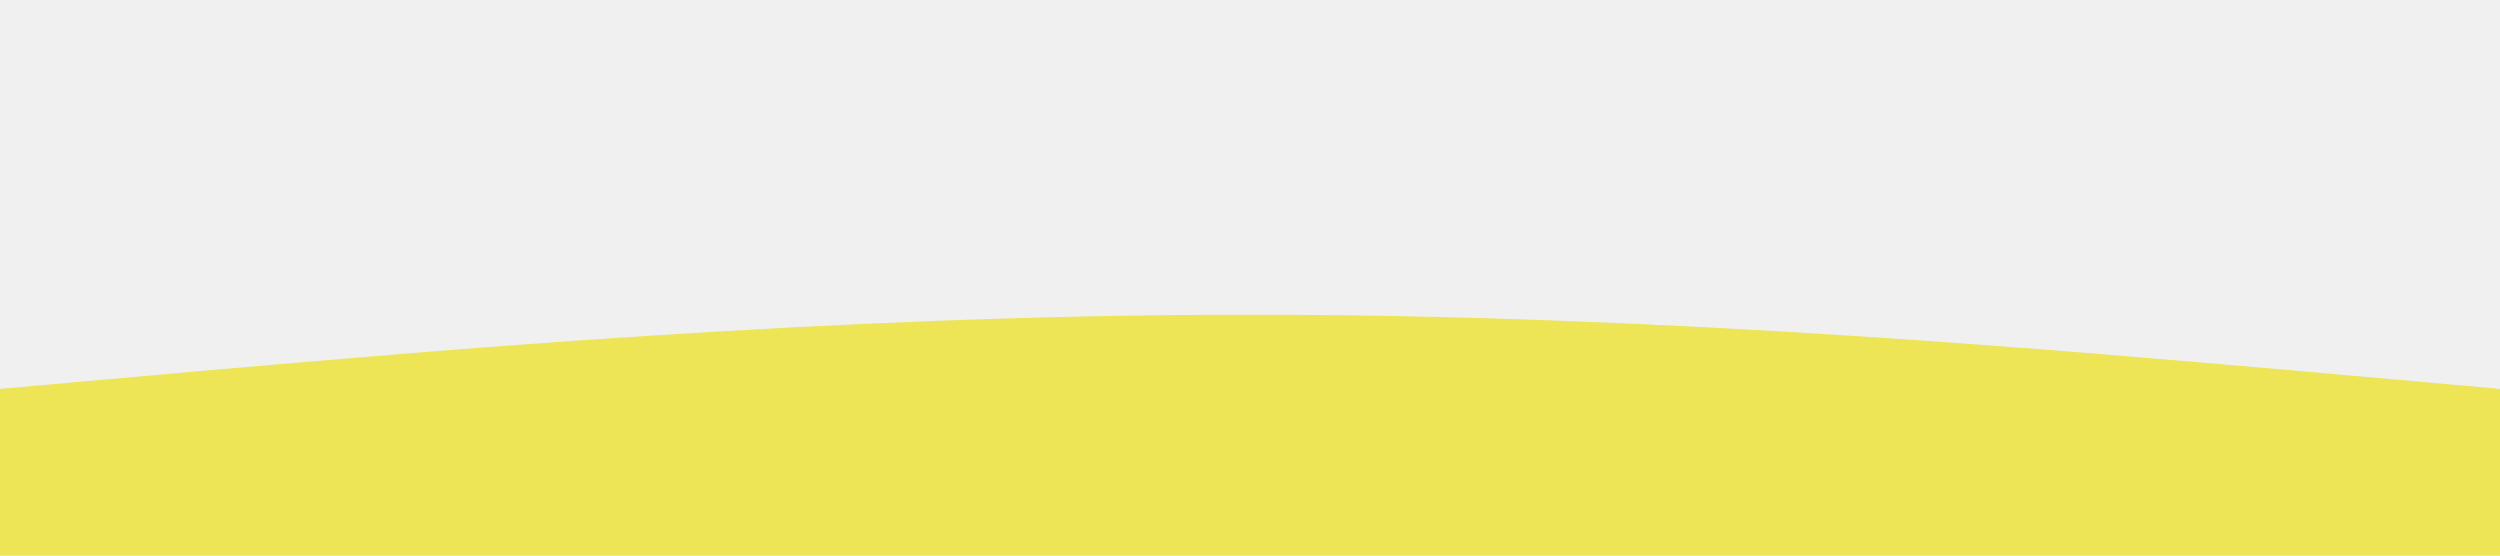
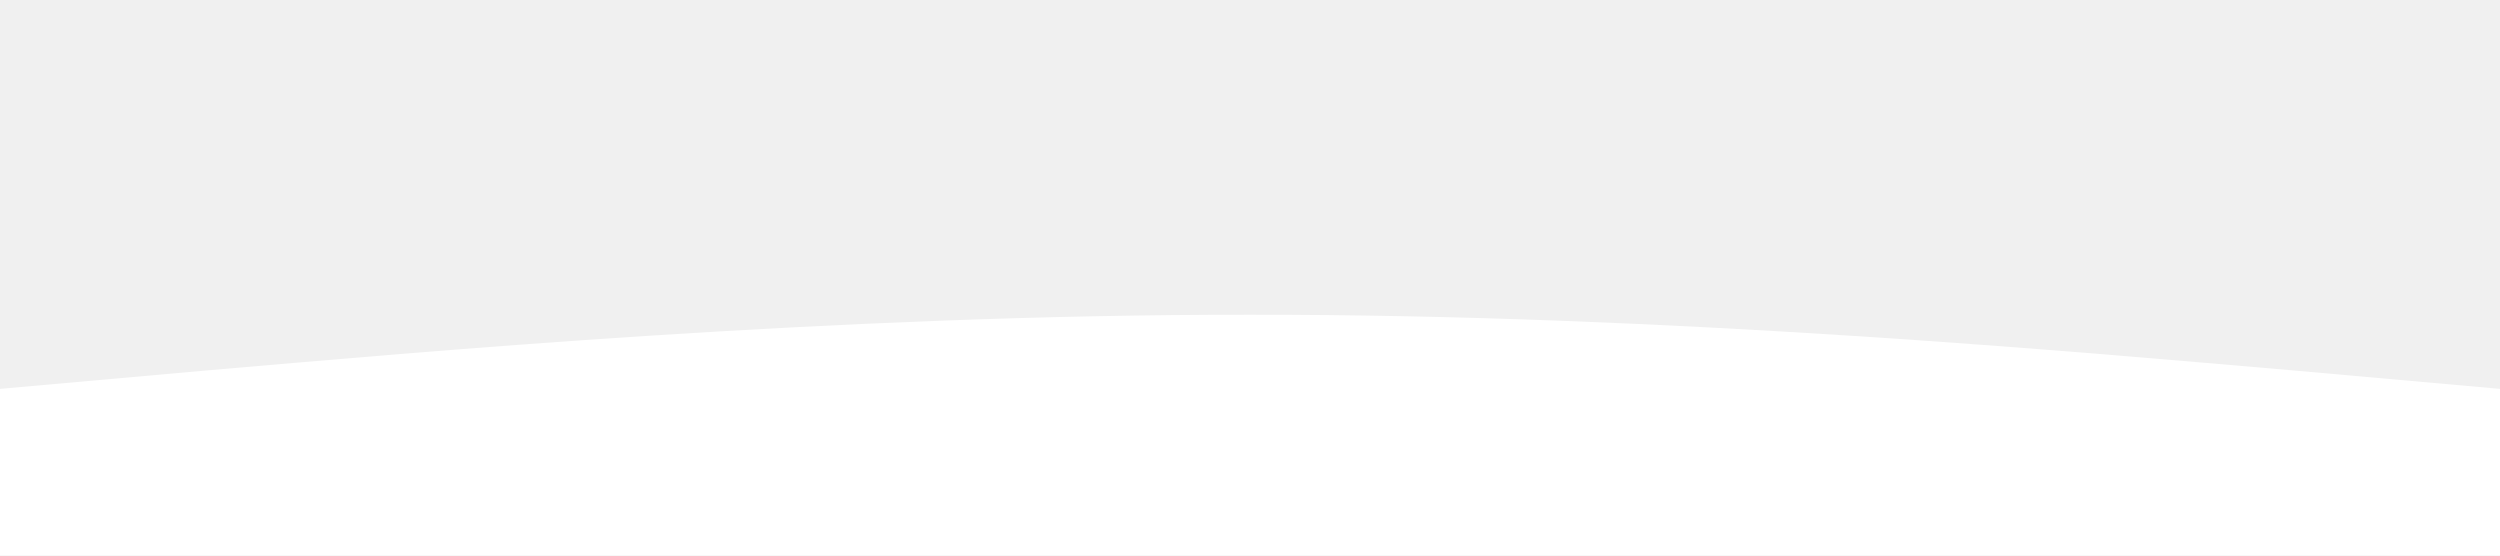
<svg xmlns="http://www.w3.org/2000/svg" viewBox="0 0 1440 320">
-   <path fill="#ebdf17b5" fill-opacity="1" d="M0,224L120,213.3C240,203,480,181,720,181.3C960,181,1200,203,1320,213.3L1440,224L1440,320L1320,320C1200,320,960,320,720,320C480,320,240,320,120,320L0,320Z" />
+   <path fill="#fff" fill-opacity="1" d="M0,224L120,213.3C240,203,480,181,720,181.3C960,181,1200,203,1320,213.3L1440,224L1440,320L1320,320C1200,320,960,320,720,320C480,320,240,320,120,320L0,320Z" />
</svg>
